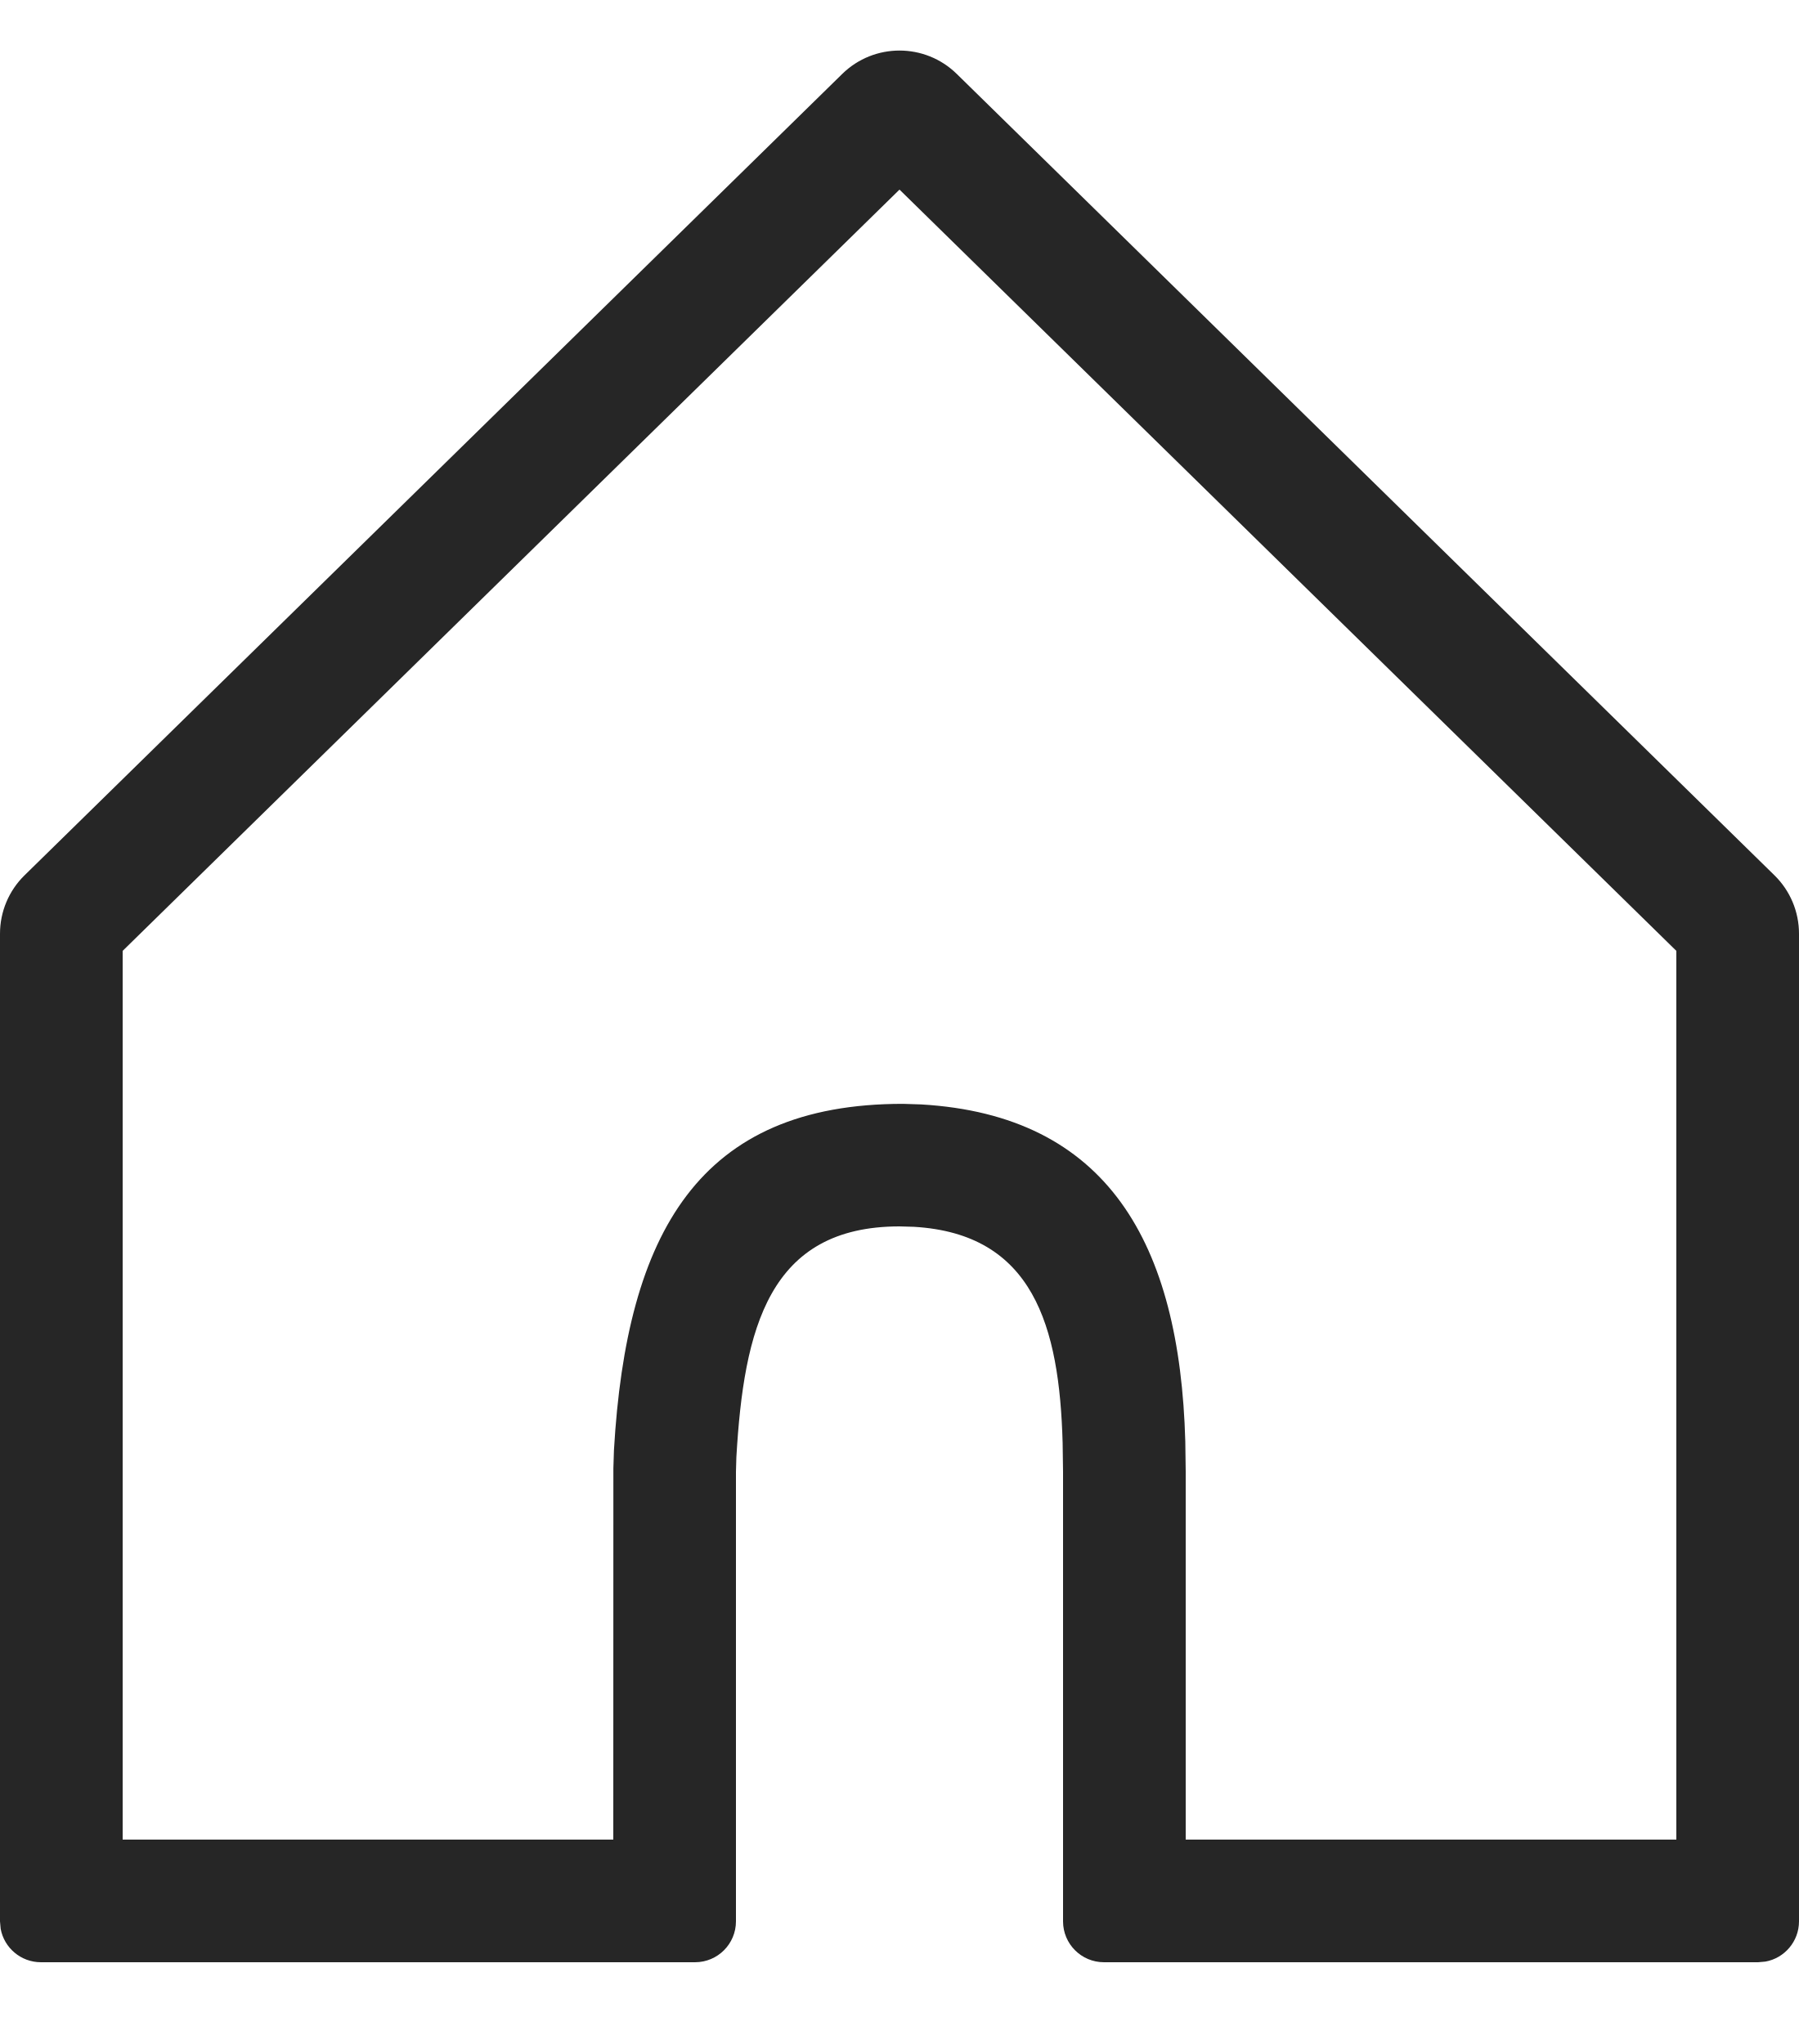
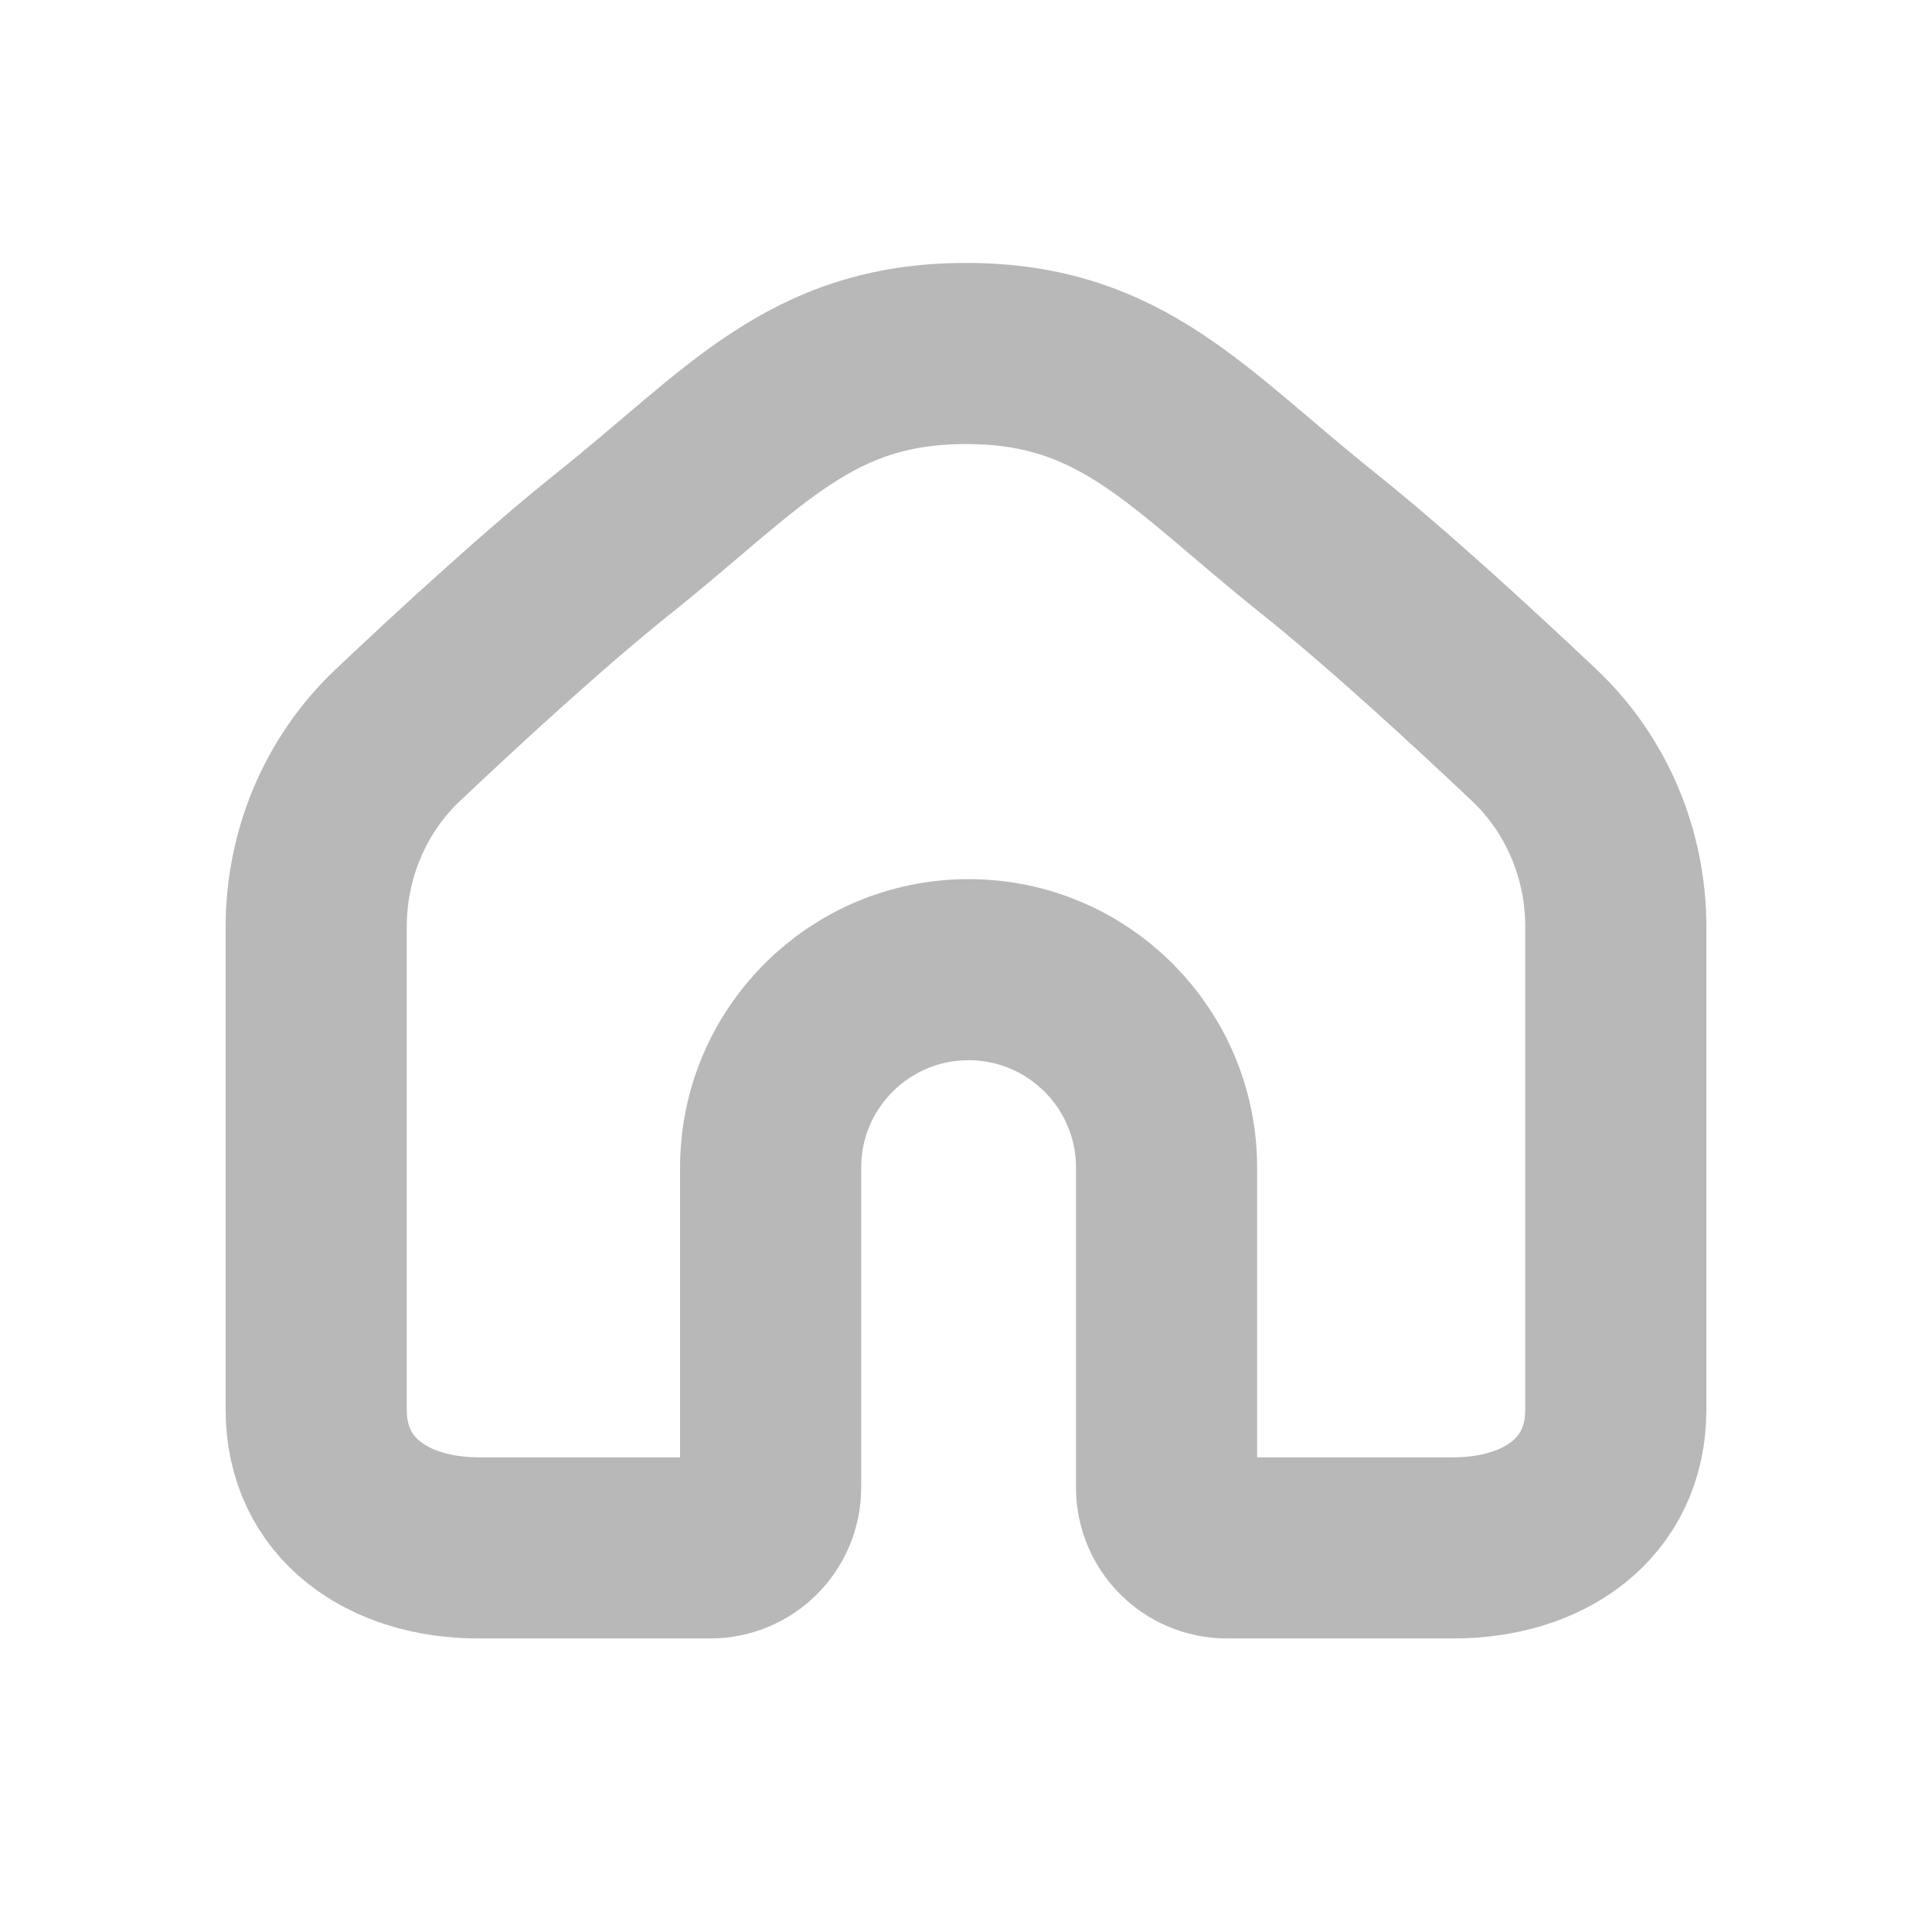
- <svg xmlns="http://www.w3.org/2000/svg" width="22" height="25" viewBox="0 0 22 25" fill="none">
-   <path fill-rule="evenodd" clip-rule="evenodd" d="M21.7 10.706L11.7 0.904C11.311 0.523 10.689 0.523 10.3 0.904L0.3 10.706C0.108 10.894 0 11.151 0 11.42V23.5L0.008 23.59C0.05 23.823 0.255 24 0.5 24L8.5 24C8.776 24 9 23.776 9 23.5V18L9.005 17.824C9.096 16.249 9.402 15 11 15L11.176 15.005C12.634 15.09 12.956 16.215 12.995 17.65L13 18V23.5C13 23.776 13.224 24 13.5 24L21.5 24L21.59 23.992C21.823 23.95 22 23.745 22 23.5V11.42C22 11.151 21.892 10.894 21.7 10.706ZM1.5 11.63L11 2.319L20.5 11.63V22.5L14.5 22.5V18L14.495 17.631C14.428 15.201 13.542 13.64 11.263 13.508L11.043 13.501C8.551 13.5 7.662 15.075 7.508 17.737L7.501 17.957L7.5 22.5L1.5 22.5V11.63Z" fill="#262626" />
+ <svg xmlns="http://www.w3.org/2000/svg" width="32" height="32" viewBox="0 0 32 32" fill="none">
+   <path d="M26.763 23.345V15.354C26.763 14.154 26.284 13.003 25.413 12.178C24.391 11.212 22.974 9.908 21.83 8.994C19.666 7.267 18.586 5.855 16 5.855C13.414 5.855 12.334 7.267 10.17 8.994C9.026 9.908 7.609 11.212 6.587 12.178C5.716 13.003 5.237 14.154 5.237 15.354V23.345C5.237 24.831 6.442 25.638 7.928 25.638H11.764C12.316 25.638 12.764 25.19 12.764 24.638V20.301V19.34C12.764 17.529 14.232 16.061 16.043 16.061C17.854 16.061 19.322 17.529 19.322 19.34V20.301V24.638C19.322 25.19 19.769 25.638 20.322 25.638H24.073C25.559 25.638 26.763 24.831 26.763 23.345Z" stroke="#B8B8B8" stroke-width="3" />
</svg>
